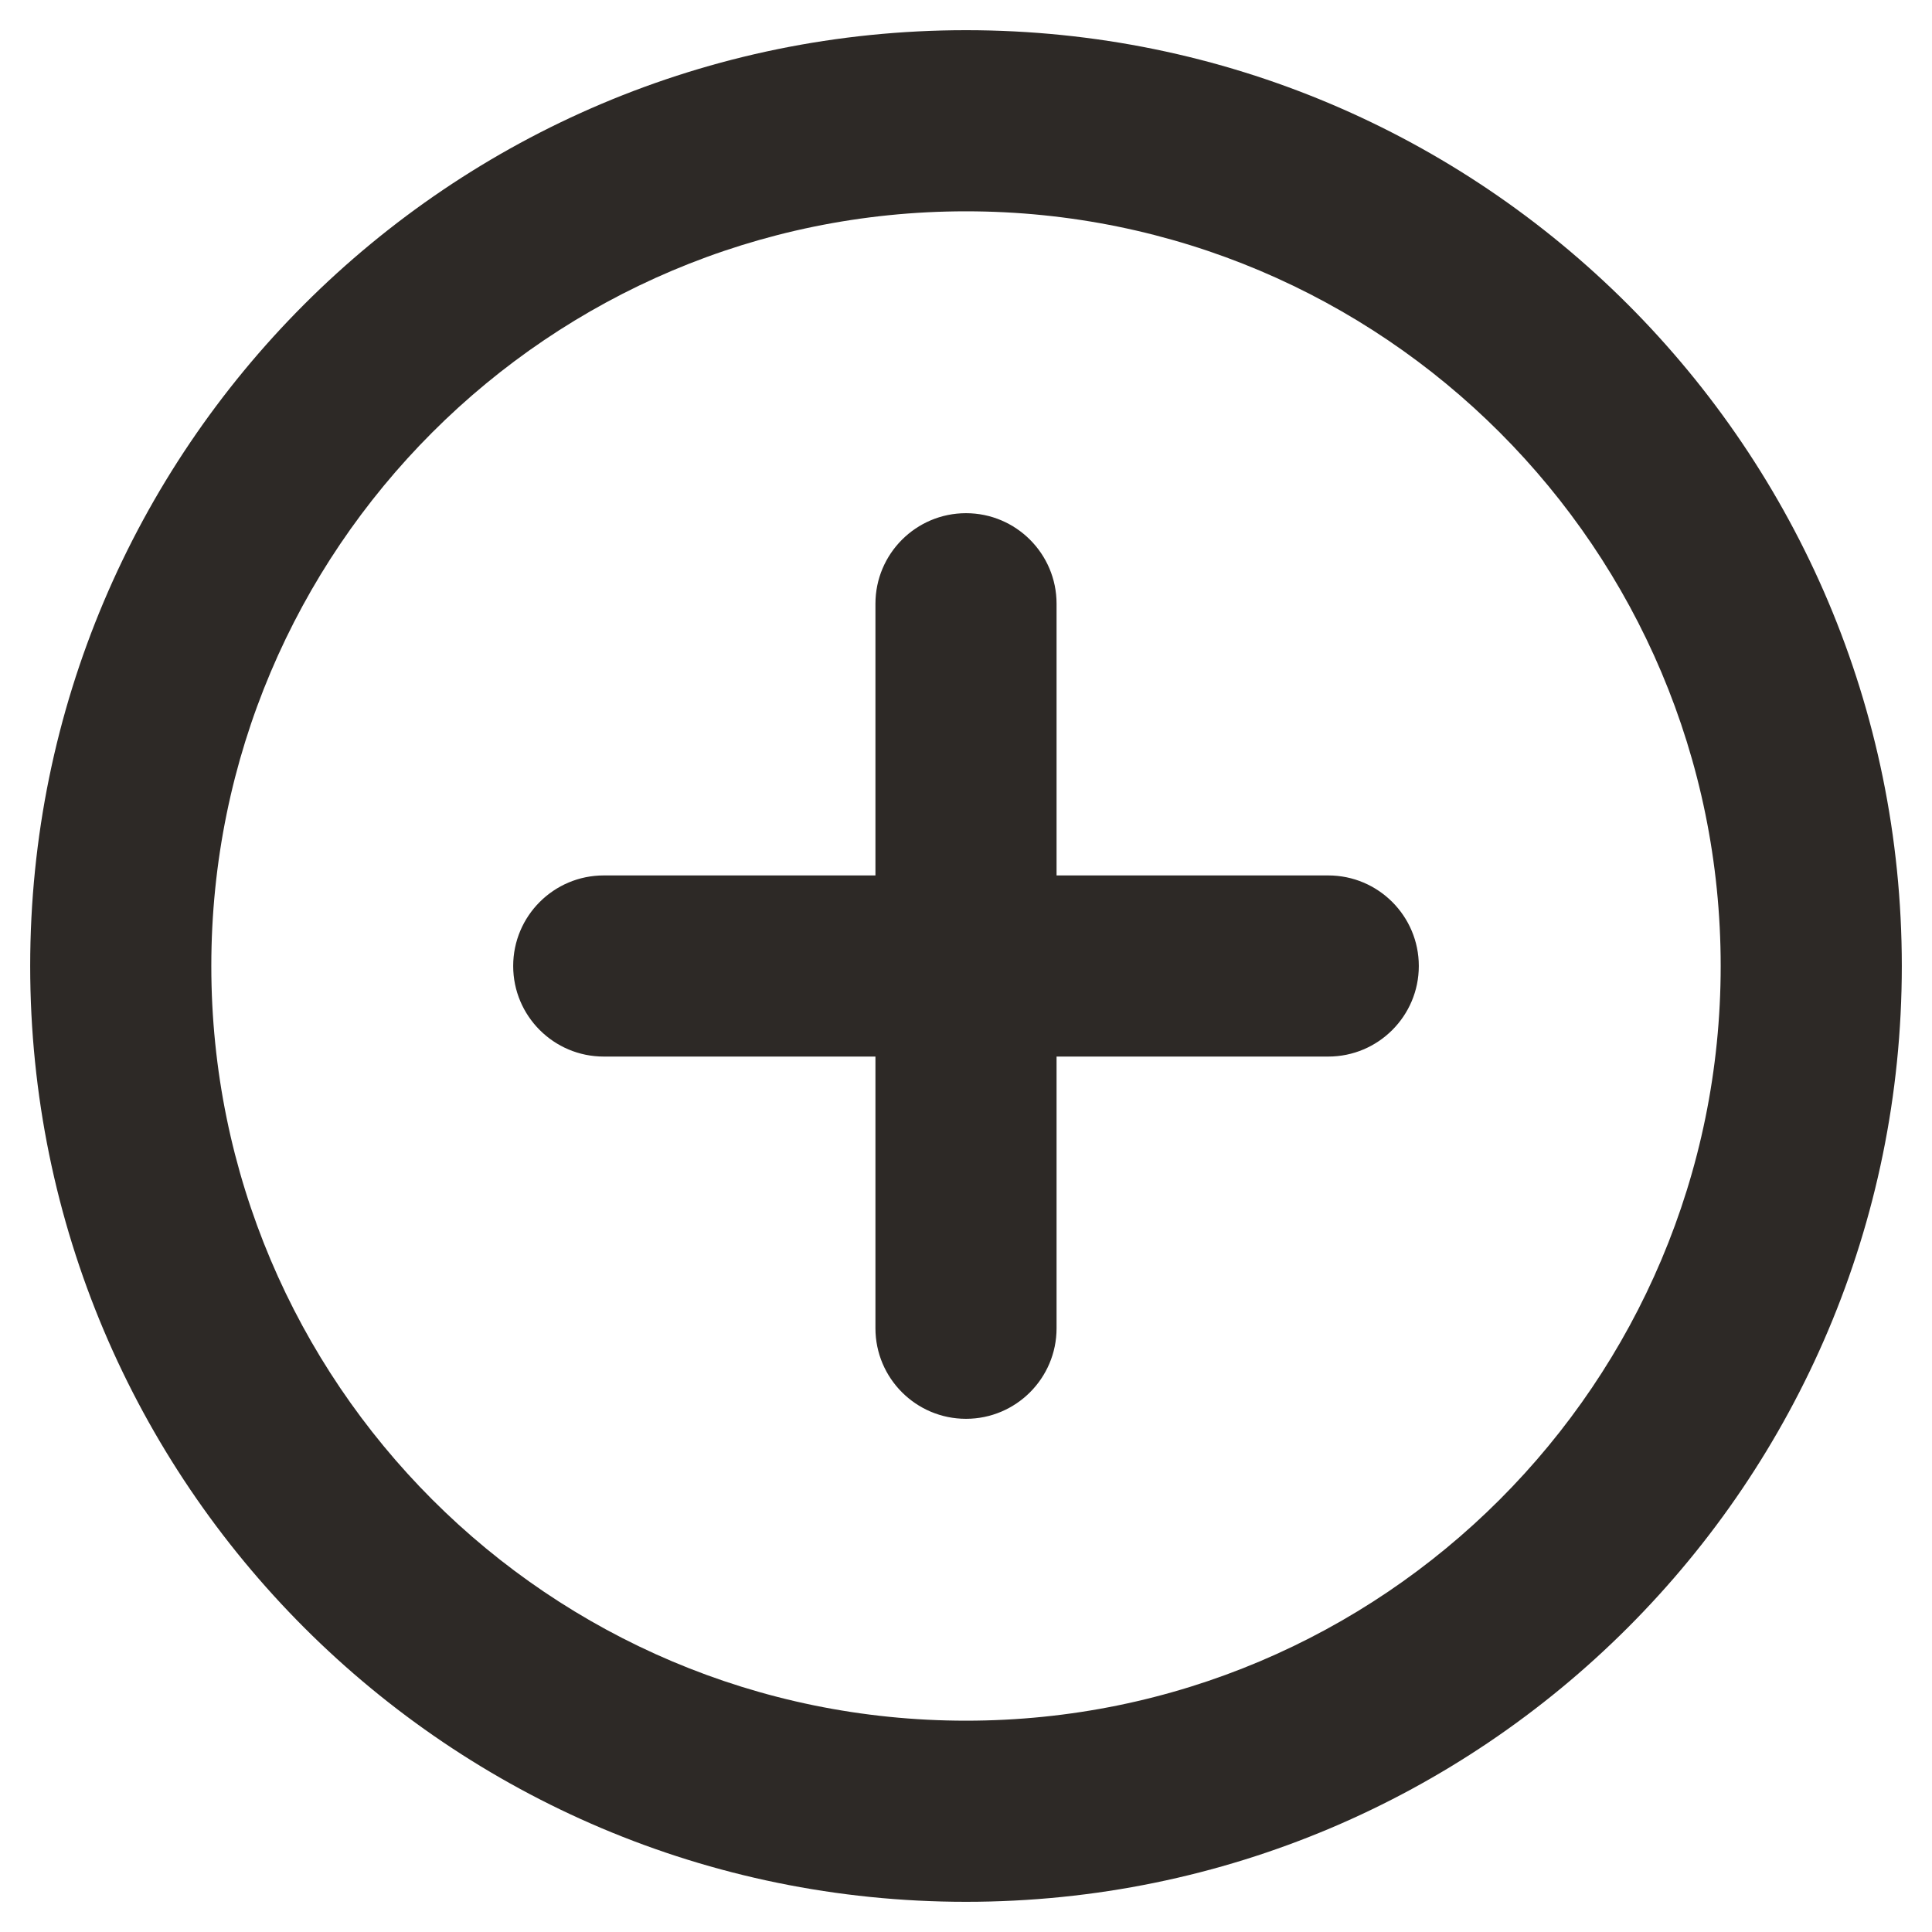
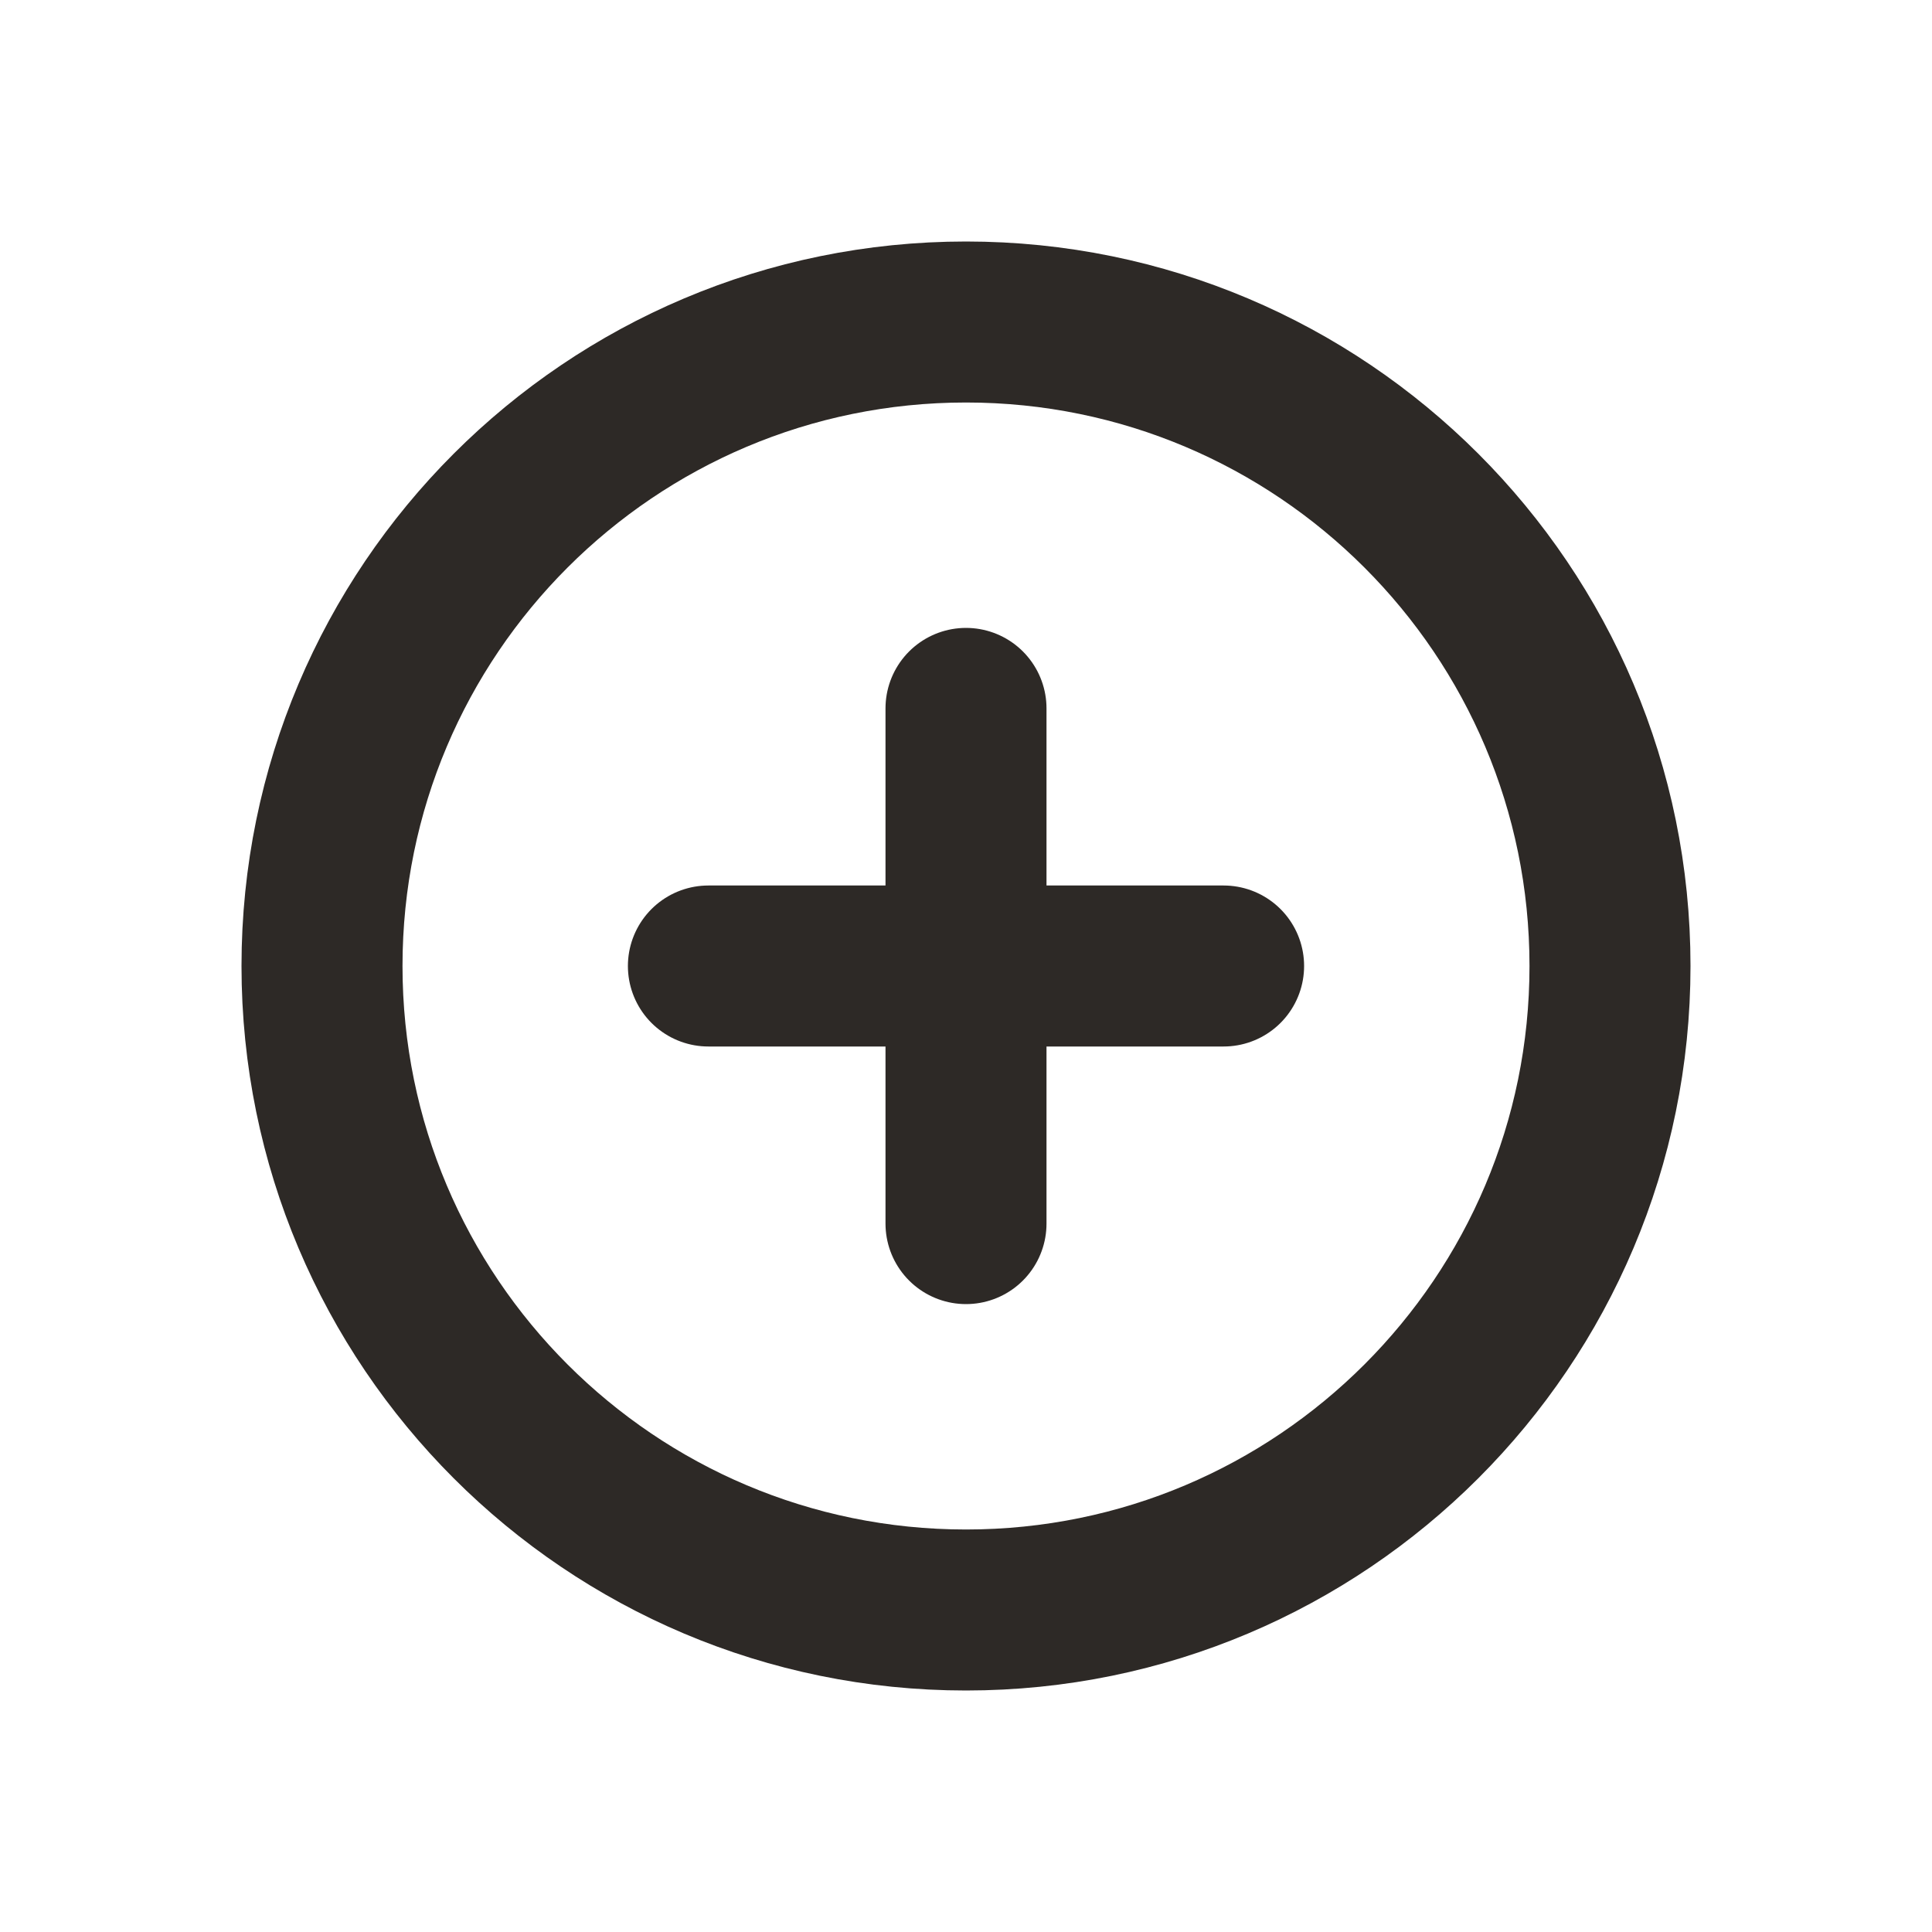
- <svg xmlns="http://www.w3.org/2000/svg" width="16" height="16" viewBox="0 0 16 16" fill="none">
-   <path d="M5 7.25C4.586 7.25 4.25 7.586 4.25 8C4.25 8.414 4.586 8.75 5 8.75V7.25ZM11 8.75C11.414 8.75 11.75 8.414 11.75 8C11.75 7.586 11.414 7.25 11 7.25V8.75ZM7.25 11C7.25 11.414 7.586 11.75 8 11.75C8.414 11.75 8.75 11.414 8.75 11H7.25ZM8.75 5C8.75 4.586 8.414 4.25 8 4.25C7.586 4.25 7.25 4.586 7.25 5H8.75ZM14.25 8C14.25 11.452 11.452 14.25 8 14.25V15.75C12.28 15.75 15.75 12.28 15.75 8H14.25ZM8 14.25C4.548 14.25 1.75 11.452 1.75 8H0.25C0.25 12.28 3.72 15.75 8 15.75V14.25ZM1.75 8C1.75 4.548 4.548 1.75 8 1.75V0.25C3.72 0.25 0.25 3.72 0.25 8H1.75ZM8 1.75C11.452 1.75 14.25 4.548 14.25 8H15.75C15.75 3.72 12.28 0.25 8 0.25V1.75ZM5 8.75H8V7.25H5V8.75ZM8 8.75H11V7.25H8V8.75ZM8.75 11V8H7.25V11H8.75ZM8.75 8V5H7.25V8H8.75Z" fill="#2D2926" />
+ <svg xmlns="http://www.w3.org/2000/svg" width="24" height="24" viewBox="0 0 24 24" fill="none">
+   <path d="M12 20C16.418 20 20 16.418 20 12C20 7.582 16.418 4 12 4C7.582 4 4 7.582 4 12C4 16.418 7.582 20 12 20Z" stroke="#2D2926" stroke-width="2" stroke-linecap="round" stroke-linejoin="round" />
+   <path d="M12 8.8V15.2" stroke="#2D2926" stroke-width="2" stroke-linecap="round" stroke-linejoin="round" />
+   <path d="M8.8 12H15.2" stroke="#2D2926" stroke-width="2" stroke-linecap="round" stroke-linejoin="round" />
</svg>
